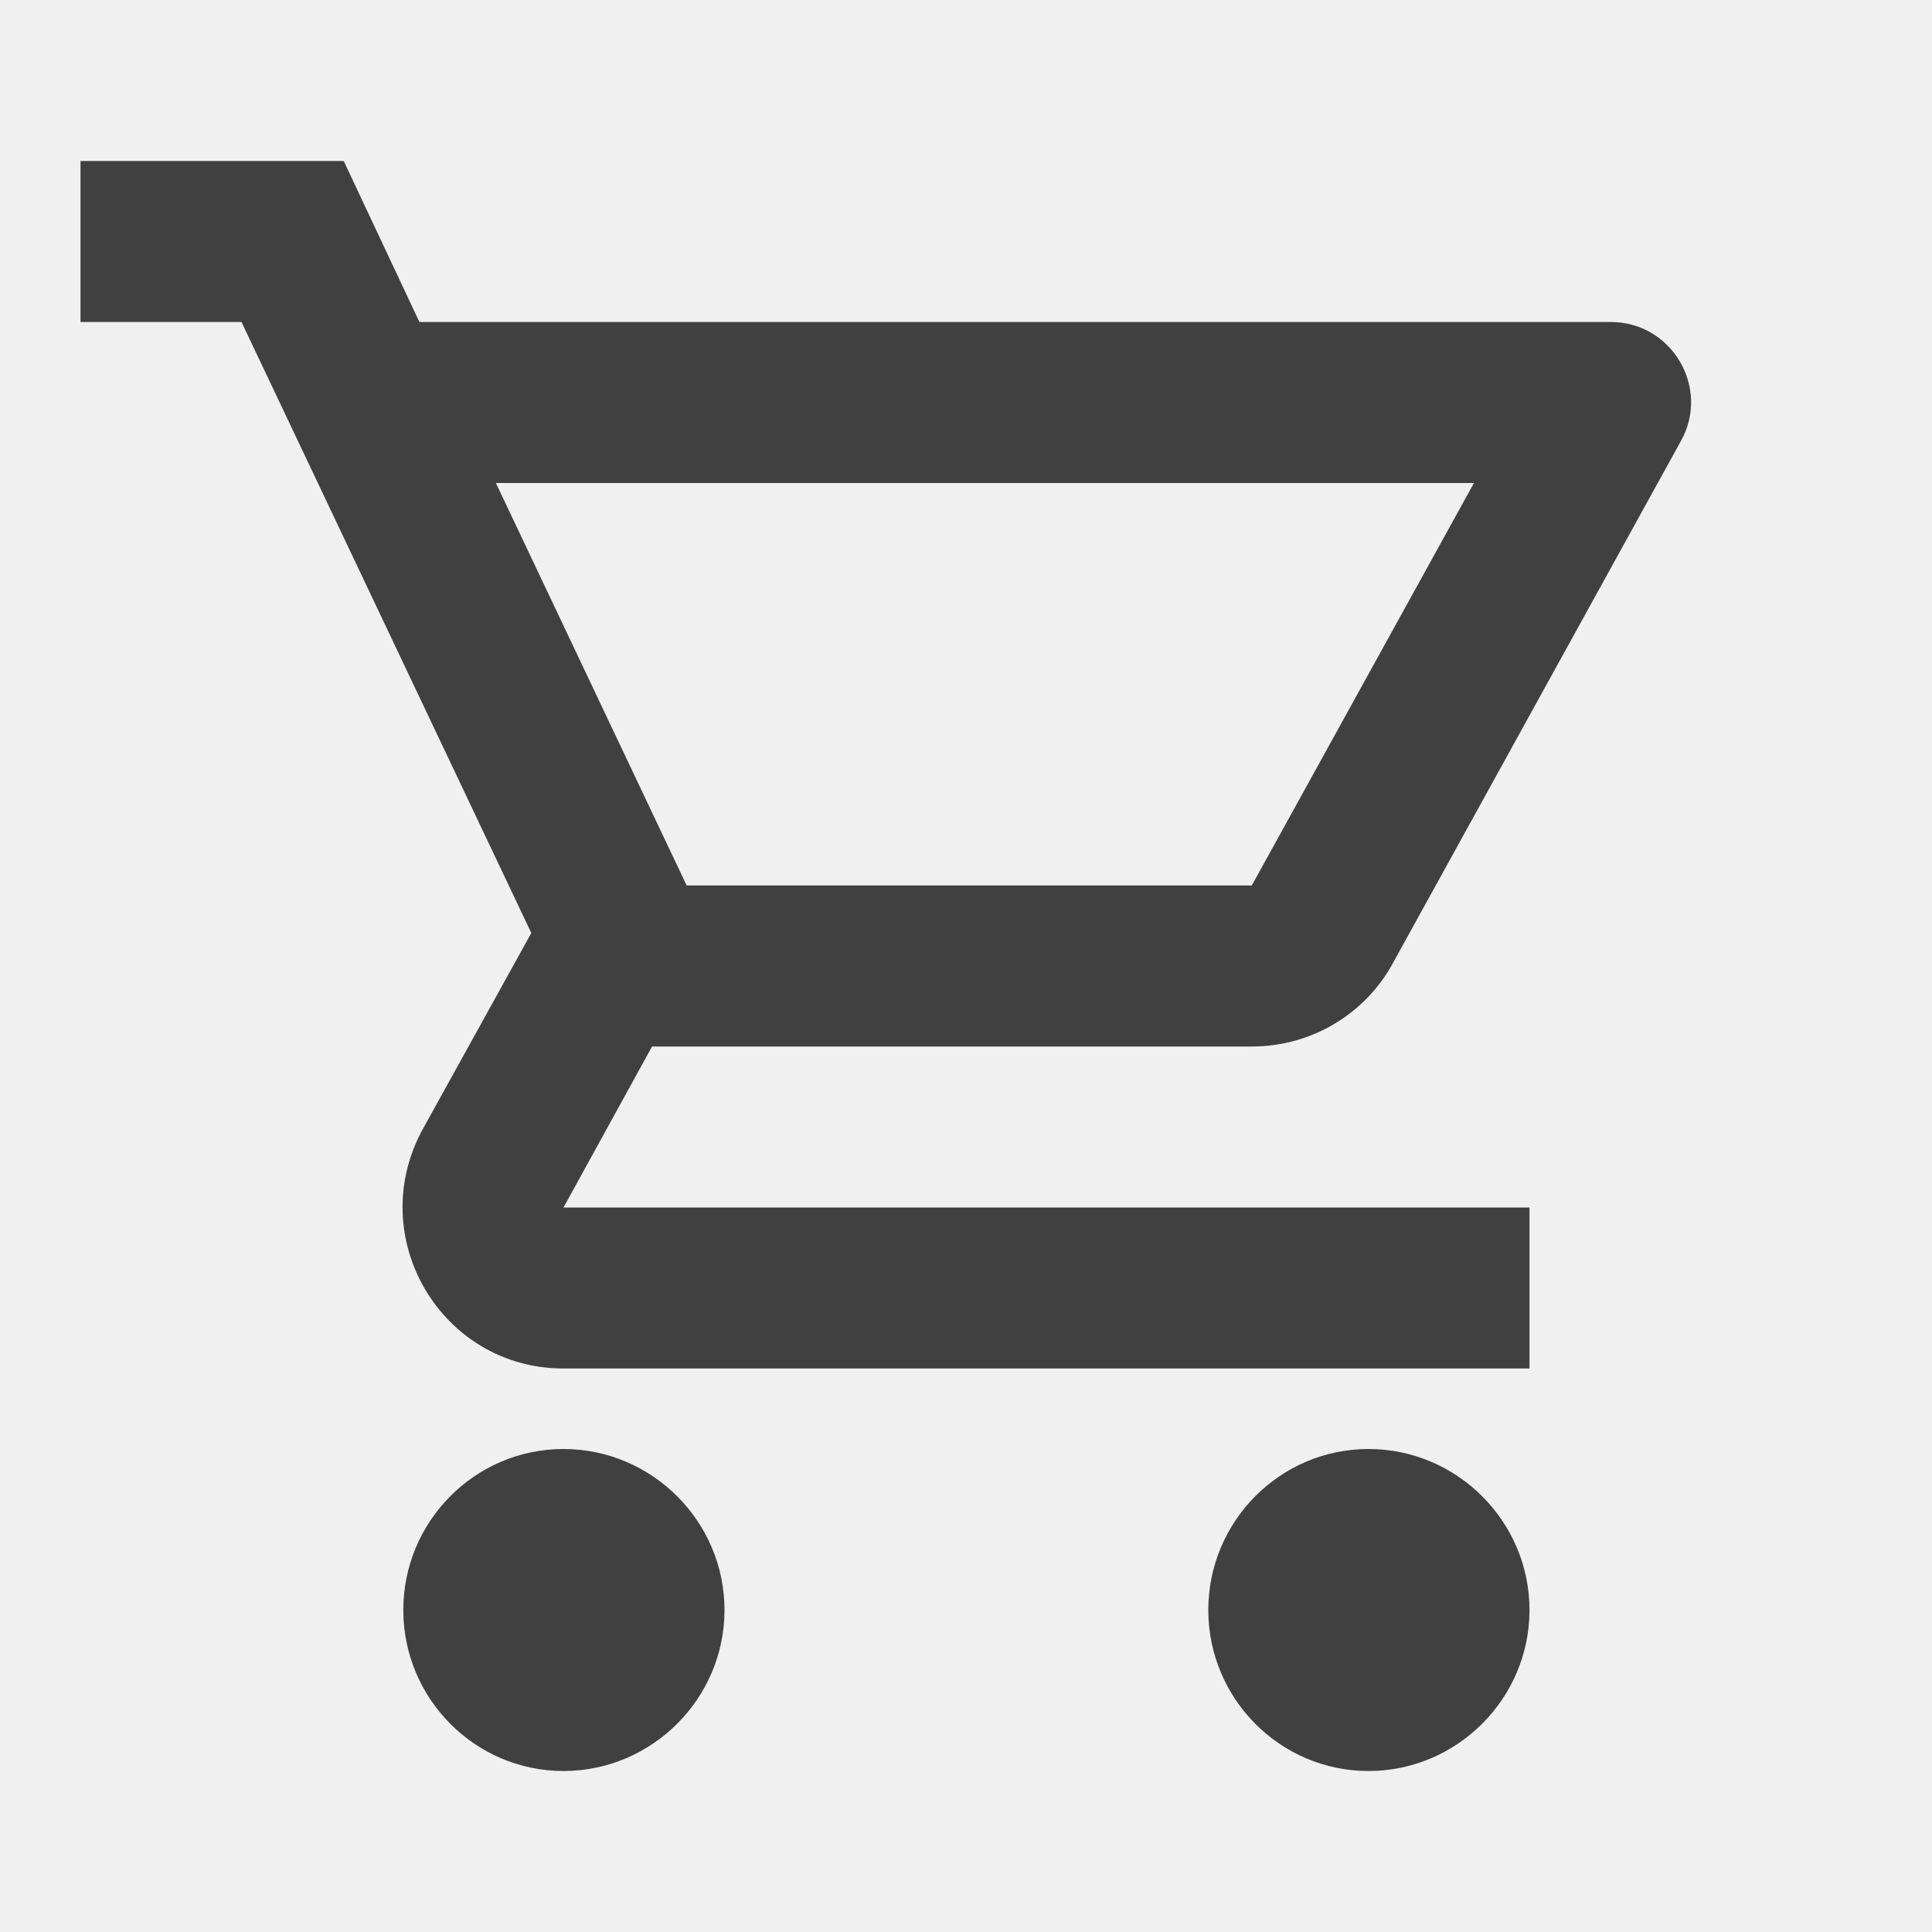
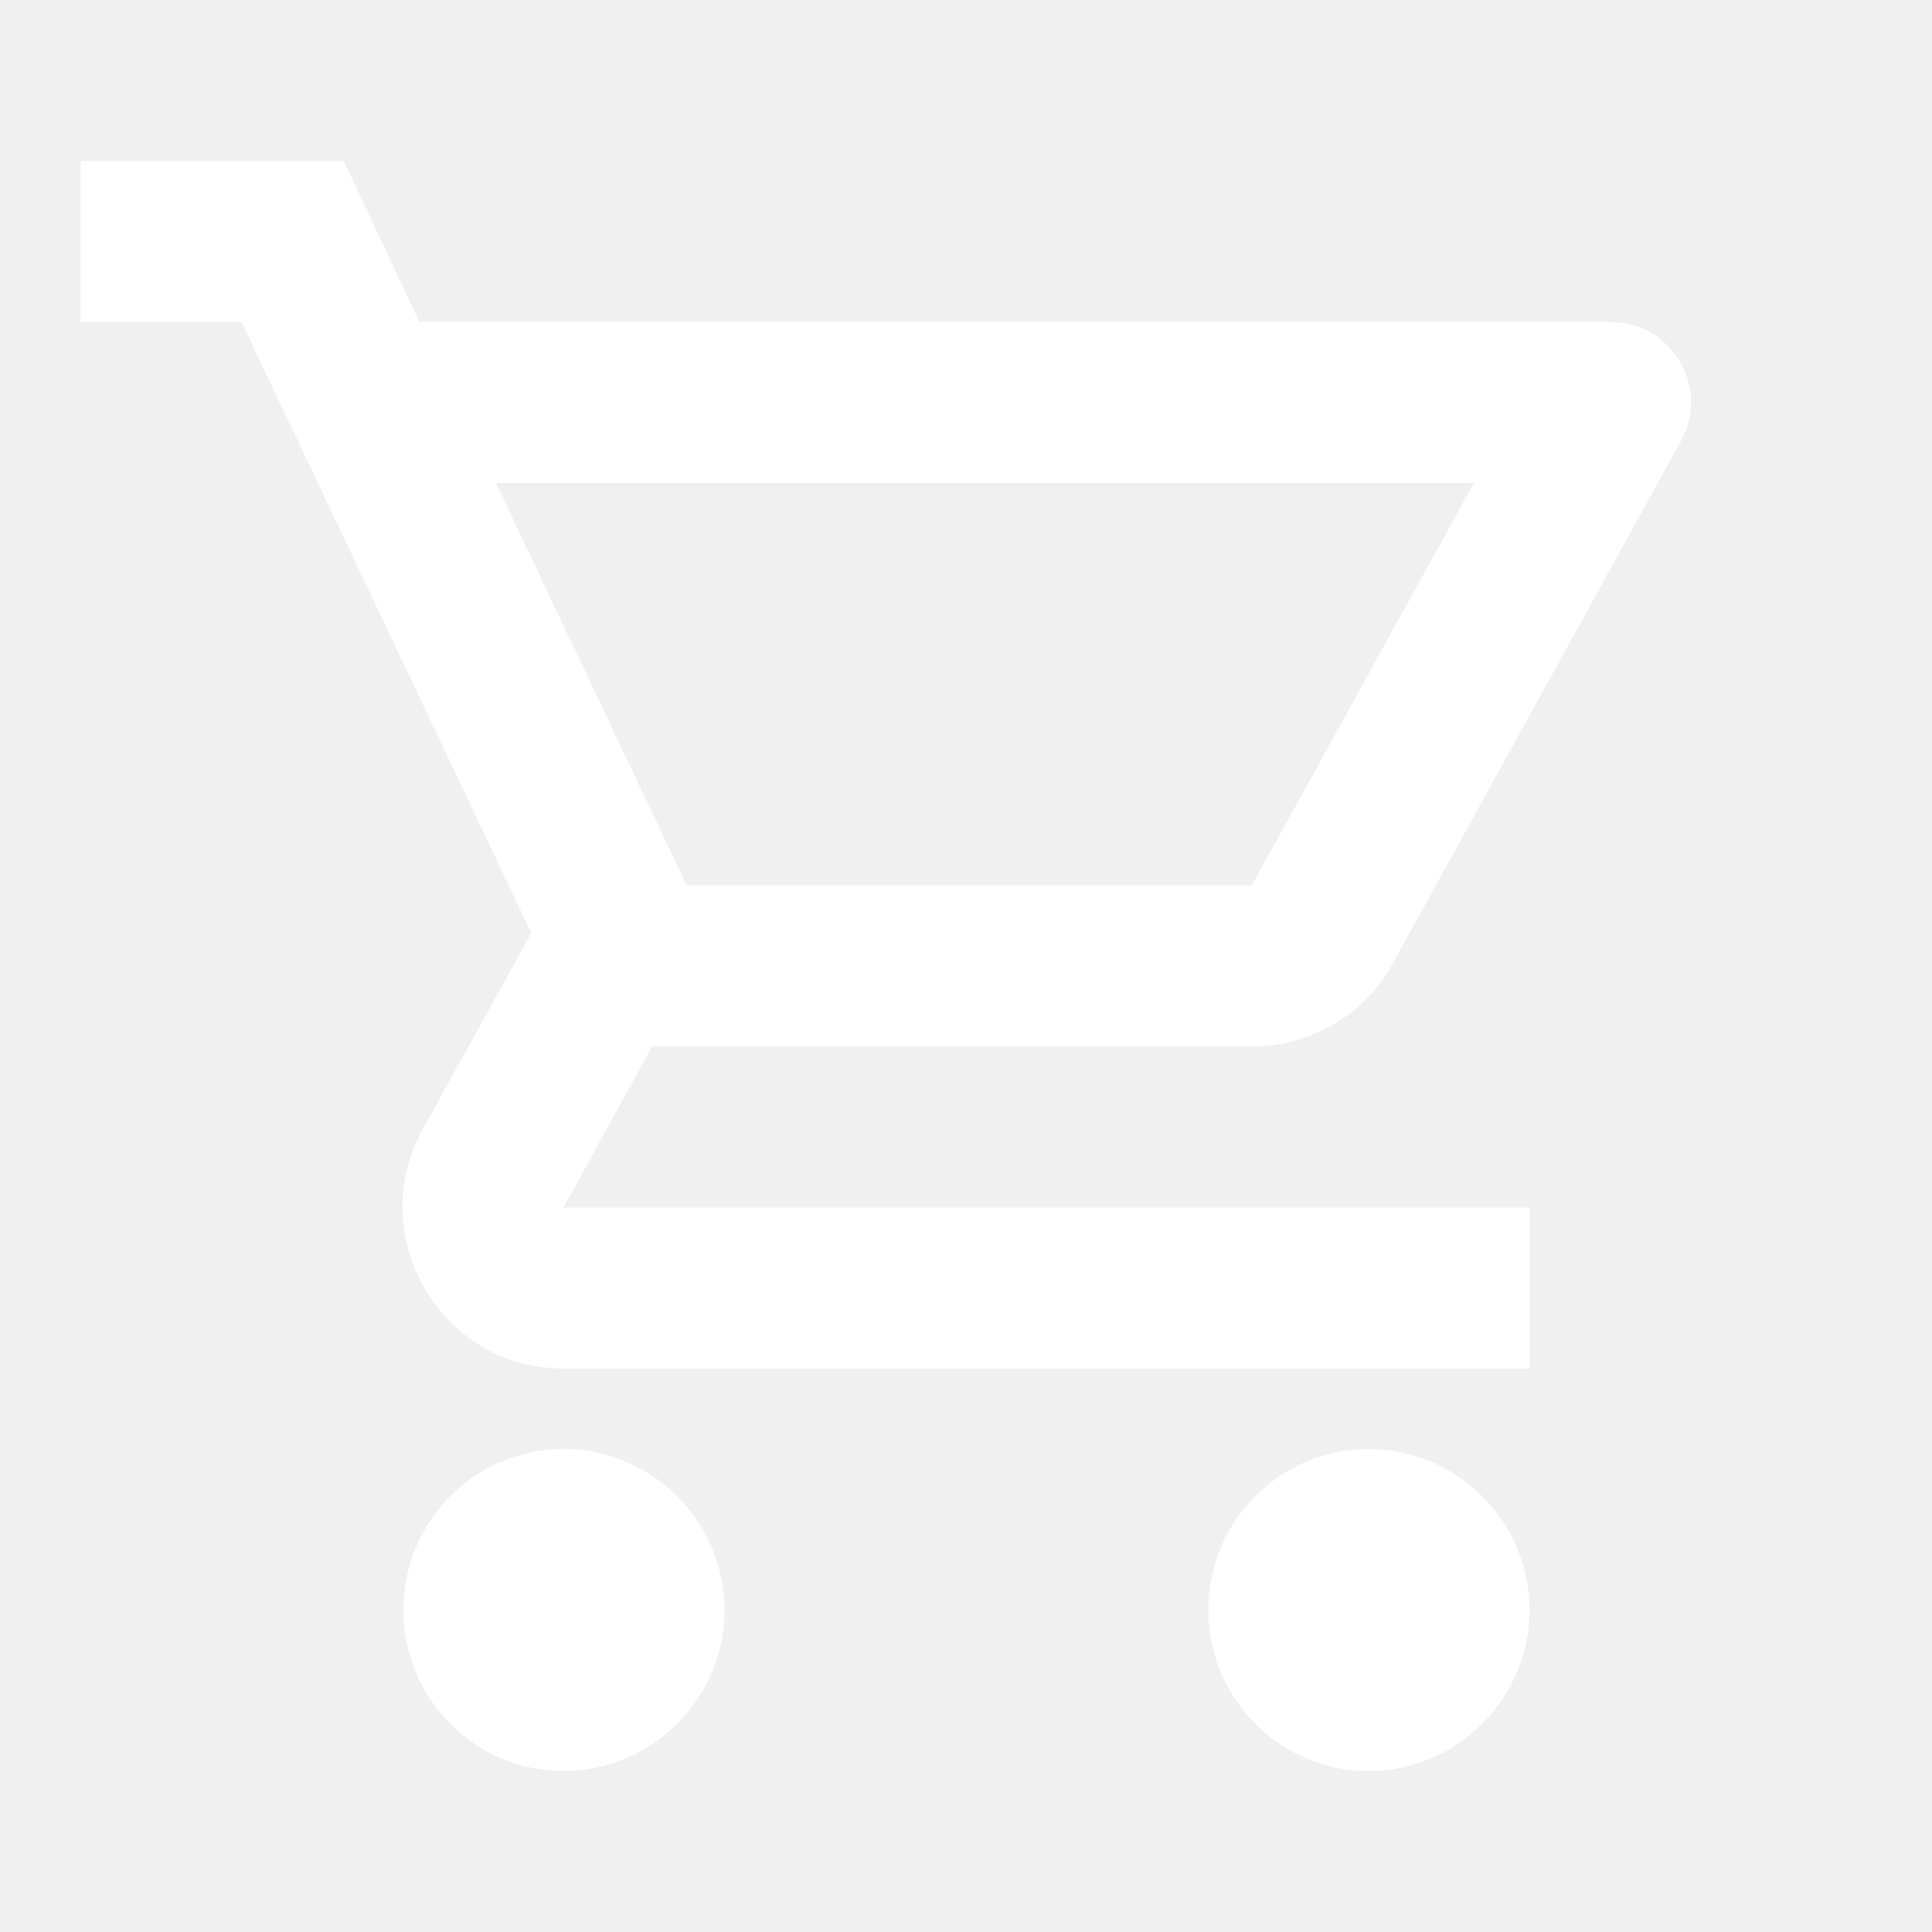
- <svg xmlns="http://www.w3.org/2000/svg" height="24px" viewBox="0 0 24 24" width="24px" fill="#404040">
+ <svg xmlns="http://www.w3.org/2000/svg" height="24px" viewBox="0 0 24 24" width="24px" fill="#ffffff">
  <path d="M0 0h24v24H0V0z" fill="none" />
  <path d="M15.55 13c.75 0 1.41-.41 1.75-1.03l3.58-6.49c.37-.66-.11-1.48-.87-1.48H5.21l-.94-2H1v2h2l3.6 7.59-1.35 2.44C4.52 15.37 5.48 17 7 17h12v-2H7l1.1-2h7.45zM6.16 6h12.15l-2.76 5H8.53L6.16 6zM7 18c-1.1 0-1.99.9-1.99 2S5.9 22 7 22s2-.9 2-2-.9-2-2-2zm10 0c-1.1 0-1.99.9-1.99 2s.89 2 1.99 2 2-.9 2-2-.9-2-2-2z" />
</svg>
